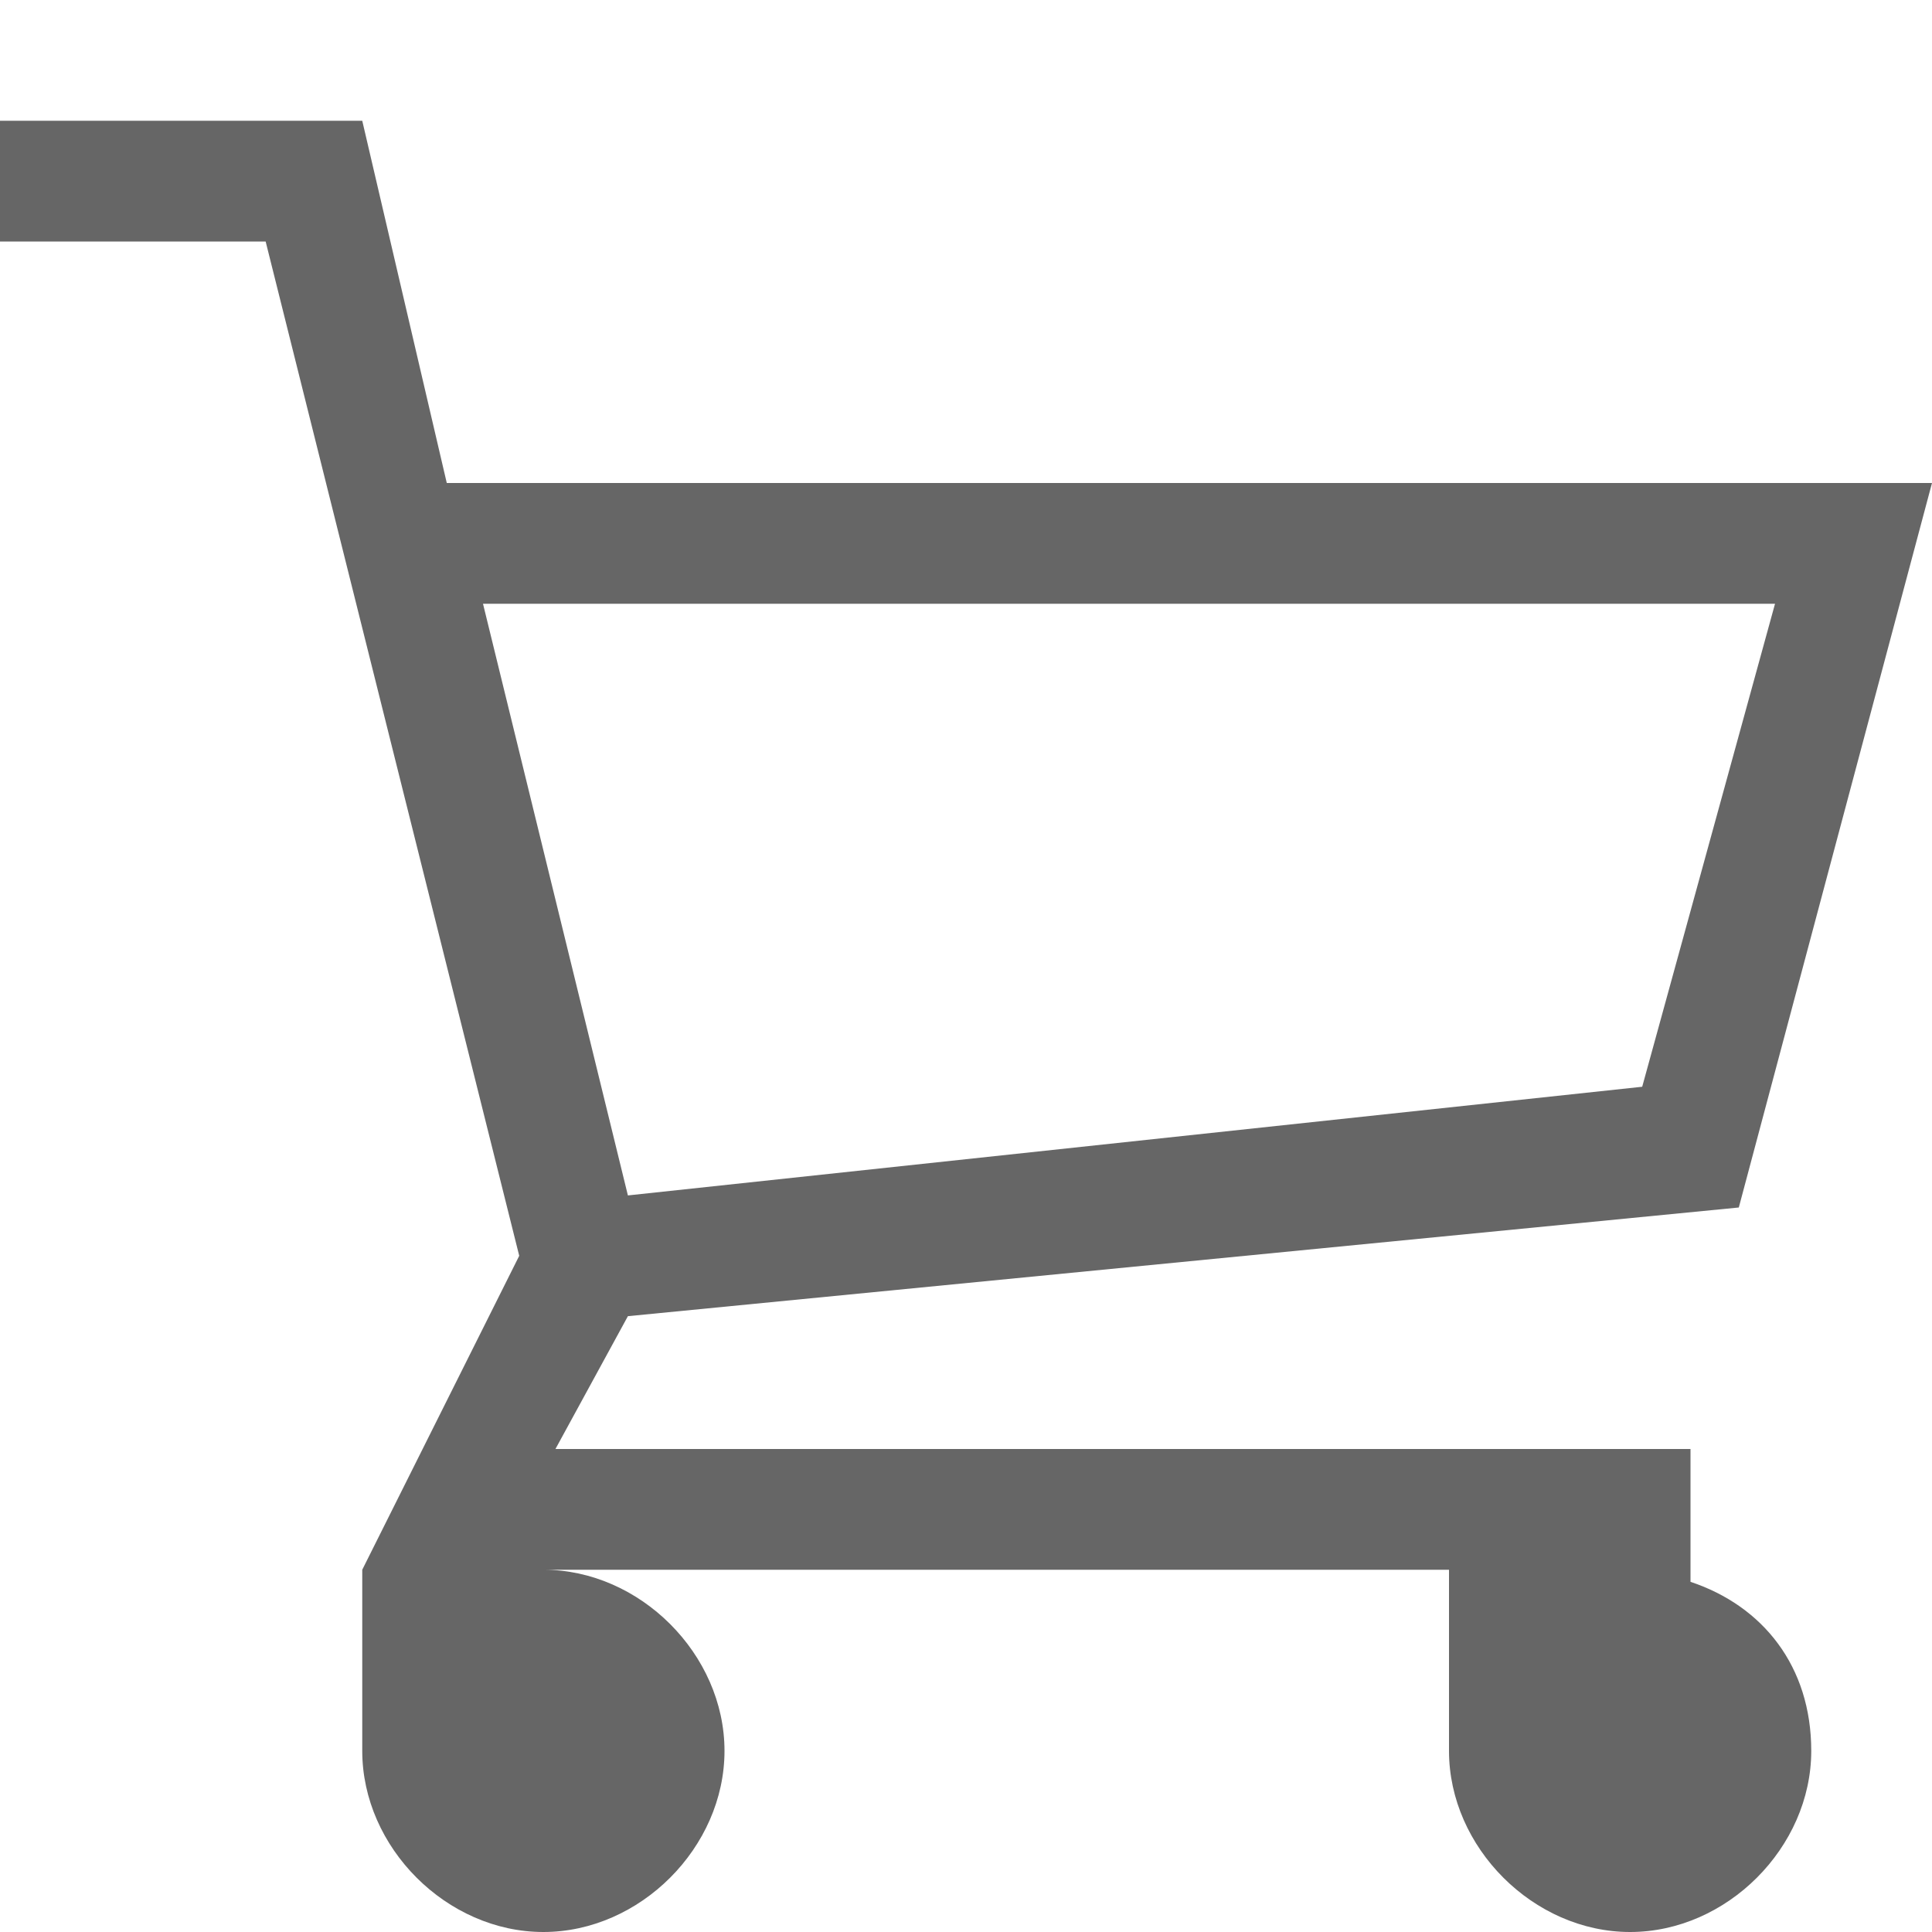
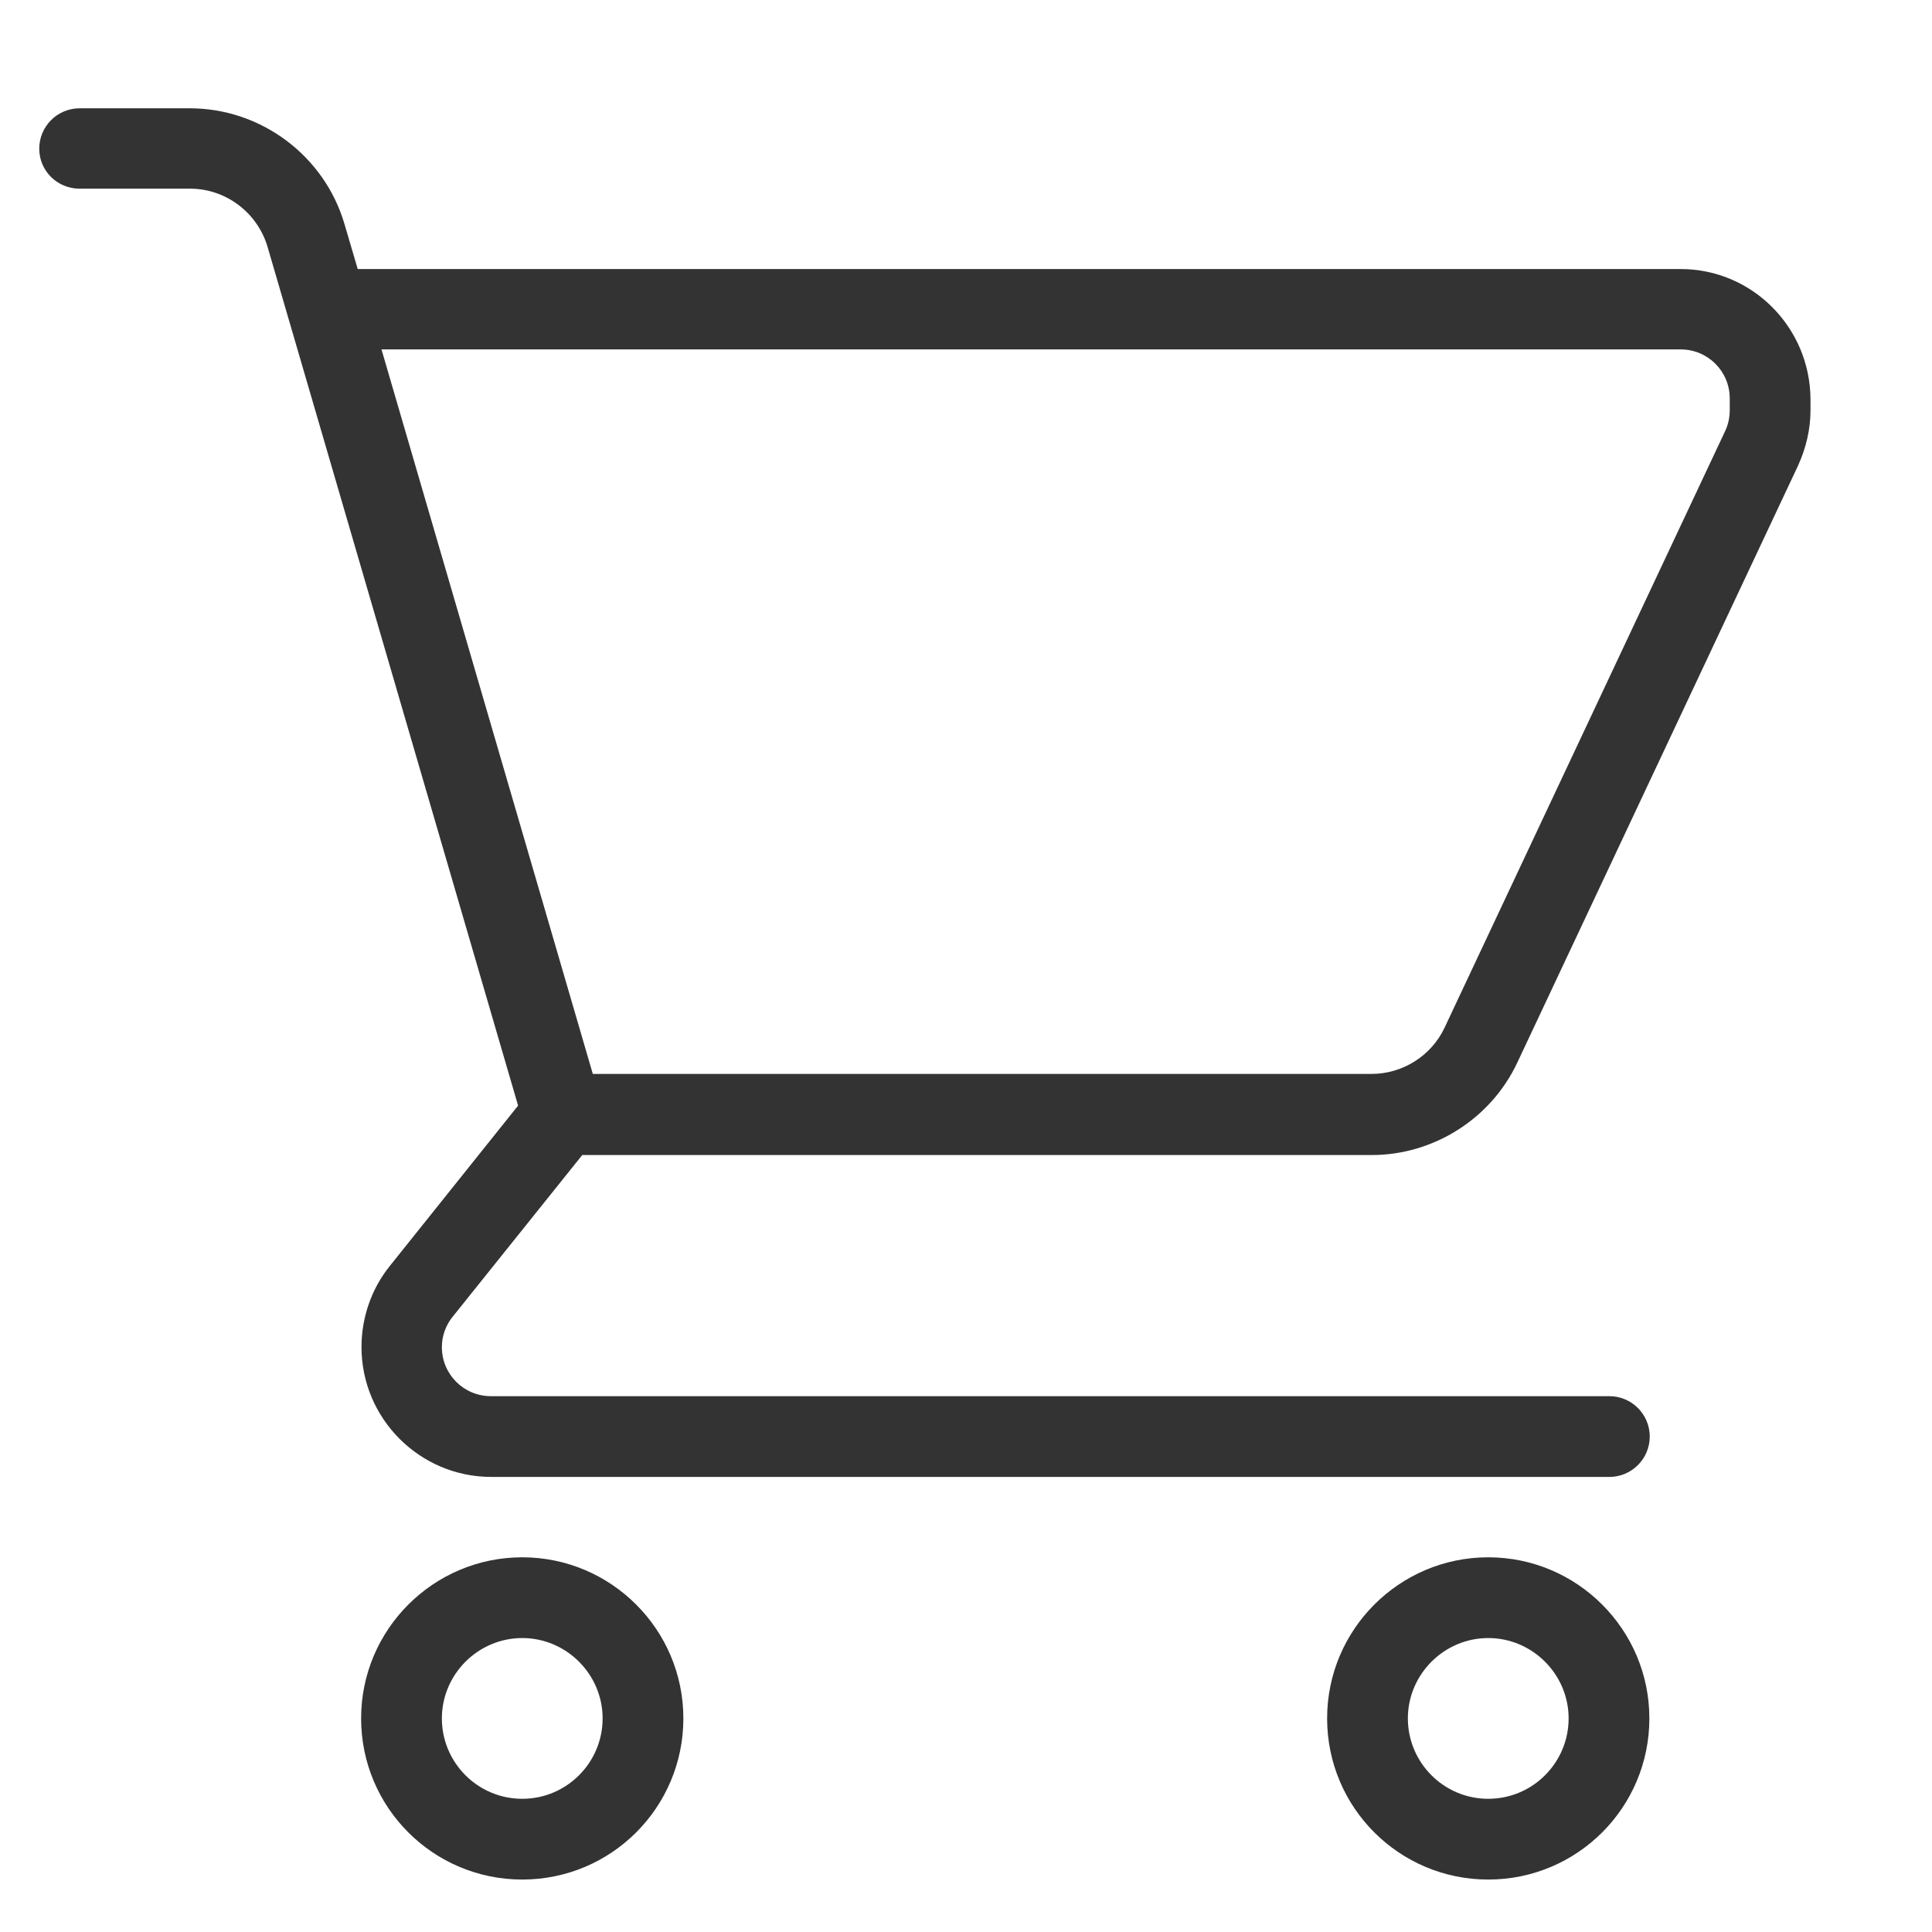
- <svg xmlns="http://www.w3.org/2000/svg" version="1.1" width="512px" height="512px" viewBox="0 0 16 16">
-   <path fill="#666666" d="M14 13.1v-1.1h-9.4l0.6-1.1 9.2-0.9 1.6-6h-12.3l-0.7-3h-3v1h2.2l2.1 8.4-1.3 2.6v1.5c0 0.8 0.7 1.5 1.5 1.5s1.5-0.7 1.5-1.5-0.7-1.5-1.5-1.5h7.5v1.5c0 0.8 0.7 1.5 1.5 1.5s1.5-0.7 1.5-1.5c0-0.7-0.4-1.2-1-1.4zM4 5h10.7l-1.1 4-8.4 0.9-1.2-4.9z" />
+ <svg xmlns="http://www.w3.org/2000/svg" version="1.1" id="Capa_1" x="0px" y="0px" viewBox="0 0 512 512" style="enable-background:new 0 0 512 512;" xml:space="preserve">
+   <style type="text/css">
+ 	.st0{display:none;fill:none;stroke:#CC0000;stroke-width:14;stroke-miterlimit:10;}
+ 	.st1{display:none;fill:#CC0000;}
+ 	.st2{display:none;}
+ 	.st3{fill:#CC0000;}
+ 	.st4{display:inline;fill:#CC0000;}
+ 	.st5{display:inline;fill:#333333;}
+ 	.st6{fill:#333333;}
+ 	.st7{display:none;fill:#333333;}
+ </style>
+   <path class="st0" d="M381.8,479.6H132.1c-54.9,0-99.4-44.5-99.4-99.4V138.9c0-54.9,44.5-99.4,99.4-99.4h249.7  c54.9,0,99.4,44.5,99.4,99.4v241.4C481.2,435.2,436.7,479.6,381.8,479.6z" />
+   <rect x="248.5" y="42.3" class="st1" width="15.2" height="434.6" />
+   <rect x="255.4" y="204.6" class="st1" width="222.1" height="16.7" />
+   <g class="st2">
+     <rect x="61.1" y="474.4" class="st3" width="431.8" height="22.1" />
+     <rect x="245.1" y="43.1" class="st4" width="22.1" height="431.8" />
+     <rect x="246.9" y="194.5" class="st4" width="241.3" height="21.8" />
+     <path class="st4" d="M384.9,21.5H125.9c-59.4,0-107.9,48.6-107.9,107.9v259.1c0,59.4,48.6,107.9,107.9,107.9h259.1   c59.4,0,107.9-48.6,107.9-107.9V129.5C492.9,70.1,444.3,21.5,384.9,21.5z M470.8,382.3c0,46-34.7,90.7-81.9,92.1H130.8   C84.2,475.9,40,434.6,40,383.3V130c0-47.2,35-86.4,85-86.4l260,0c52.1,0,85.9,43.6,85.9,91.9V382.3z" />
+   </g>
+   <g class="st2">
+     <rect x="70.5" y="21.3" class="st5" width="22" height="365" />
+     <path class="st5" d="M81.5,356.4c-38.4,0-69.8,31.4-69.8,69.8S43.1,496,81.5,496s69.8-31.4,69.8-69.8S119.9,356.4,81.5,356.4z    M81.5,461.1c-19.2,0-34.9-15.7-34.9-34.9s15.7-34.9,34.9-34.9s34.9,15.7,34.9,34.9S100.7,461.1,81.5,461.1z" />
+     <rect x="419.2" y="140" class="st5" width="23" height="356.1" />
+     <path class="st5" d="M430.7,161.6c38.4,0,69.8-31.4,69.8-69.8S469.1,22,430.7,22s-69.8,31.4-69.8,69.8S392.3,161.6,430.7,161.6z    M430.7,56.9c19.2,0,34.9,15.7,34.9,34.9s-15.7,34.9-34.9,34.9s-34.9-15.7-34.9-34.9S411.5,56.9,430.7,56.9z" />
+     <rect x="245.1" y="21.3" class="st5" width="22.1" height="199.8" />
+     <rect x="245.1" y="290.9" class="st5" width="22.1" height="205.6" />
+     <path class="st5" d="M295.8,197.5c-67.2-39.2-137.4,31.1-98.2,98.2c4.6,7.8,11.1,14.3,18.9,18.9c67.2,39.2,137.4-31.1,98.2-98.2   C310.1,208.5,303.6,202,295.8,197.5z M279.5,282.9c-35.8,25.3-75.7-14.6-50.4-50.4c1-1.4,2.1-2.5,3.5-3.5   c35.8-25.3,75.7,14.6,50.4,50.4C282.1,280.8,280.9,282,279.5,282.9z" />
+   </g>
+   <g>
+     <g>
+       <g>
+         <path class="st6" d="M445.4,71.3H94.8h295H164.3H94.8l-3.5-11.9c-5.3-18.1-22.1-30.7-41-30.7H21.1c-5.9,0-10.7,4.8-10.7,10.7     S15.2,50,21.1,50h29.3c9.4,0,17.8,6.3,20.5,15.4L137.3,293l-34,42.5c-4.9,6.1-7.5,13.7-7.5,21.5c0,18.9,15.4,34.4,34.4,34.4     h296.3c5.9,0,10.7-4.8,10.7-10.7s-4.8-10.7-10.7-10.7H130.1c-7.2,0-13-5.8-13-13c0-2.9,1-5.8,2.9-8.1l34.3-42.8h209.2     c16.4,0,31.6-9.6,38.6-24.5l74.4-158.2c2.1-4.6,3.3-9.6,3.3-14.6v-3C479.7,86.7,464.3,71.3,445.4,71.3z M245.1,87.7L245.1,87.7     L245.1,87.7L245.1,87.7L245.1,87.7z M458.4,108.7c0,1.9-0.4,3.8-1.2,5.5l-74.4,158.2c-3.5,7.4-11.1,12.2-19.3,12.2H157.1l-56-192     l0,0l0,0c0,0,0,0,182.5,0c110.3,0,110.3,0,110.3,0l0,0h51.5c7.2,0,13,5.8,13,13L458.4,108.7L458.4,108.7z" />
+         <path class="st6" d="M138.4,412.7c-23.5,0-42.7,19.1-42.7,42.7s19.1,42.7,42.7,42.7s42.7-19.1,42.7-42.7S161.9,412.7,138.4,412.7     z M138.4,476.7c-11.8,0-21.3-9.6-21.3-21.3s9.6-21.3,21.3-21.3s21.3,9.6,21.3,21.3C159.7,467.1,150.2,476.7,138.4,476.7z" />
+         <path class="st6" d="M394.4,412.7c-23.5,0-42.7,19.1-42.7,42.7s19.1,42.7,42.7,42.7s42.7-19.1,42.7-42.7S417.9,412.7,394.4,412.7     z M394.4,476.7c-11.8,0-21.3-9.6-21.3-21.3s9.6-21.3,21.3-21.3s21.3,9.6,21.3,21.3C415.7,467.1,406.2,476.7,394.4,476.7z" />
+         <path class="st7" d="M237.5,142.9c2.1,2.1,4.8,3.1,7.5,3.1s5.5-1,7.5-3.1l24.5-24.5l24.5,24.5c2.1,2.1,4.8,3.1,7.5,3.1     s5.5-1,7.5-3.1c4.2-4.2,4.2-10.9,0-15.1l-24.5-24.5l24.5-24.5c4.2-4.2,4.2-10.9,0-15.1c-4.2-4.2-10.9-4.2-15.1,0l-24.5,24.5     l-24.5-24.5c-4.2-4.2-10.9-4.2-15.1,0c-4.2,4.2-4.2,10.9,0,15.1l24.5,24.5l-24.5,24.5C233.4,132,233.4,138.7,237.5,142.9z" />
+       </g>
+     </g>
+   </g>
</svg>
